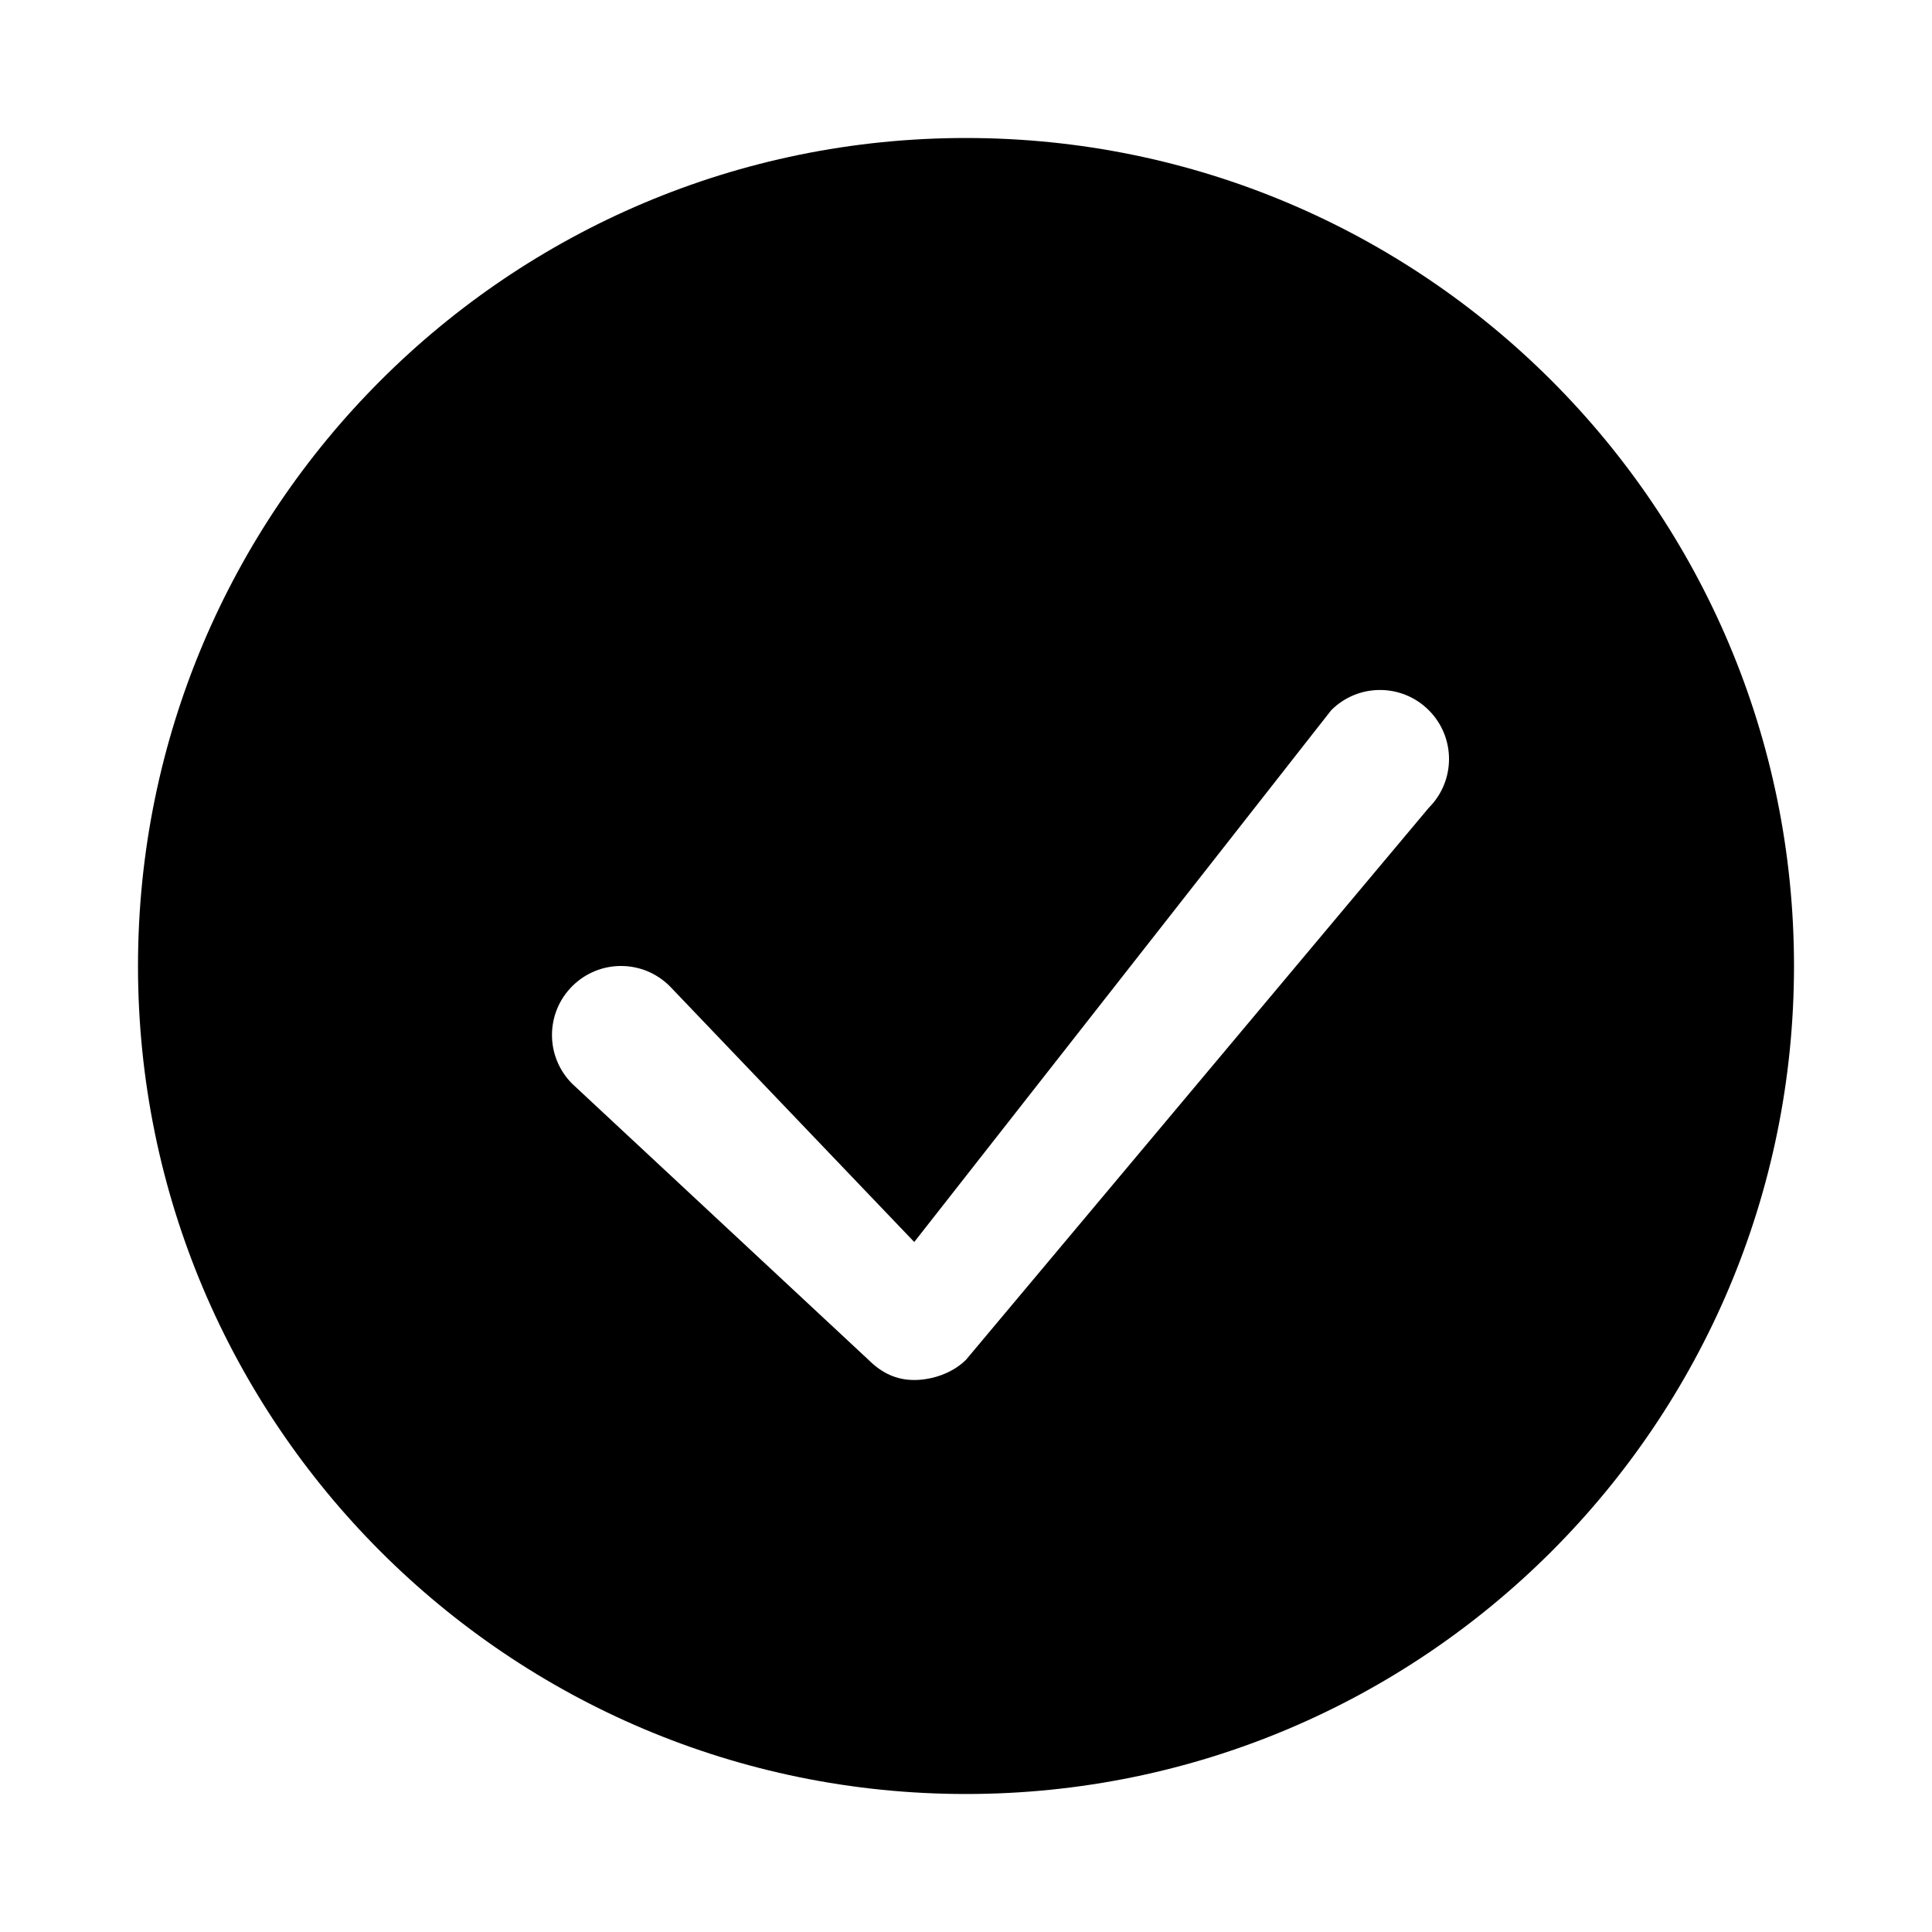
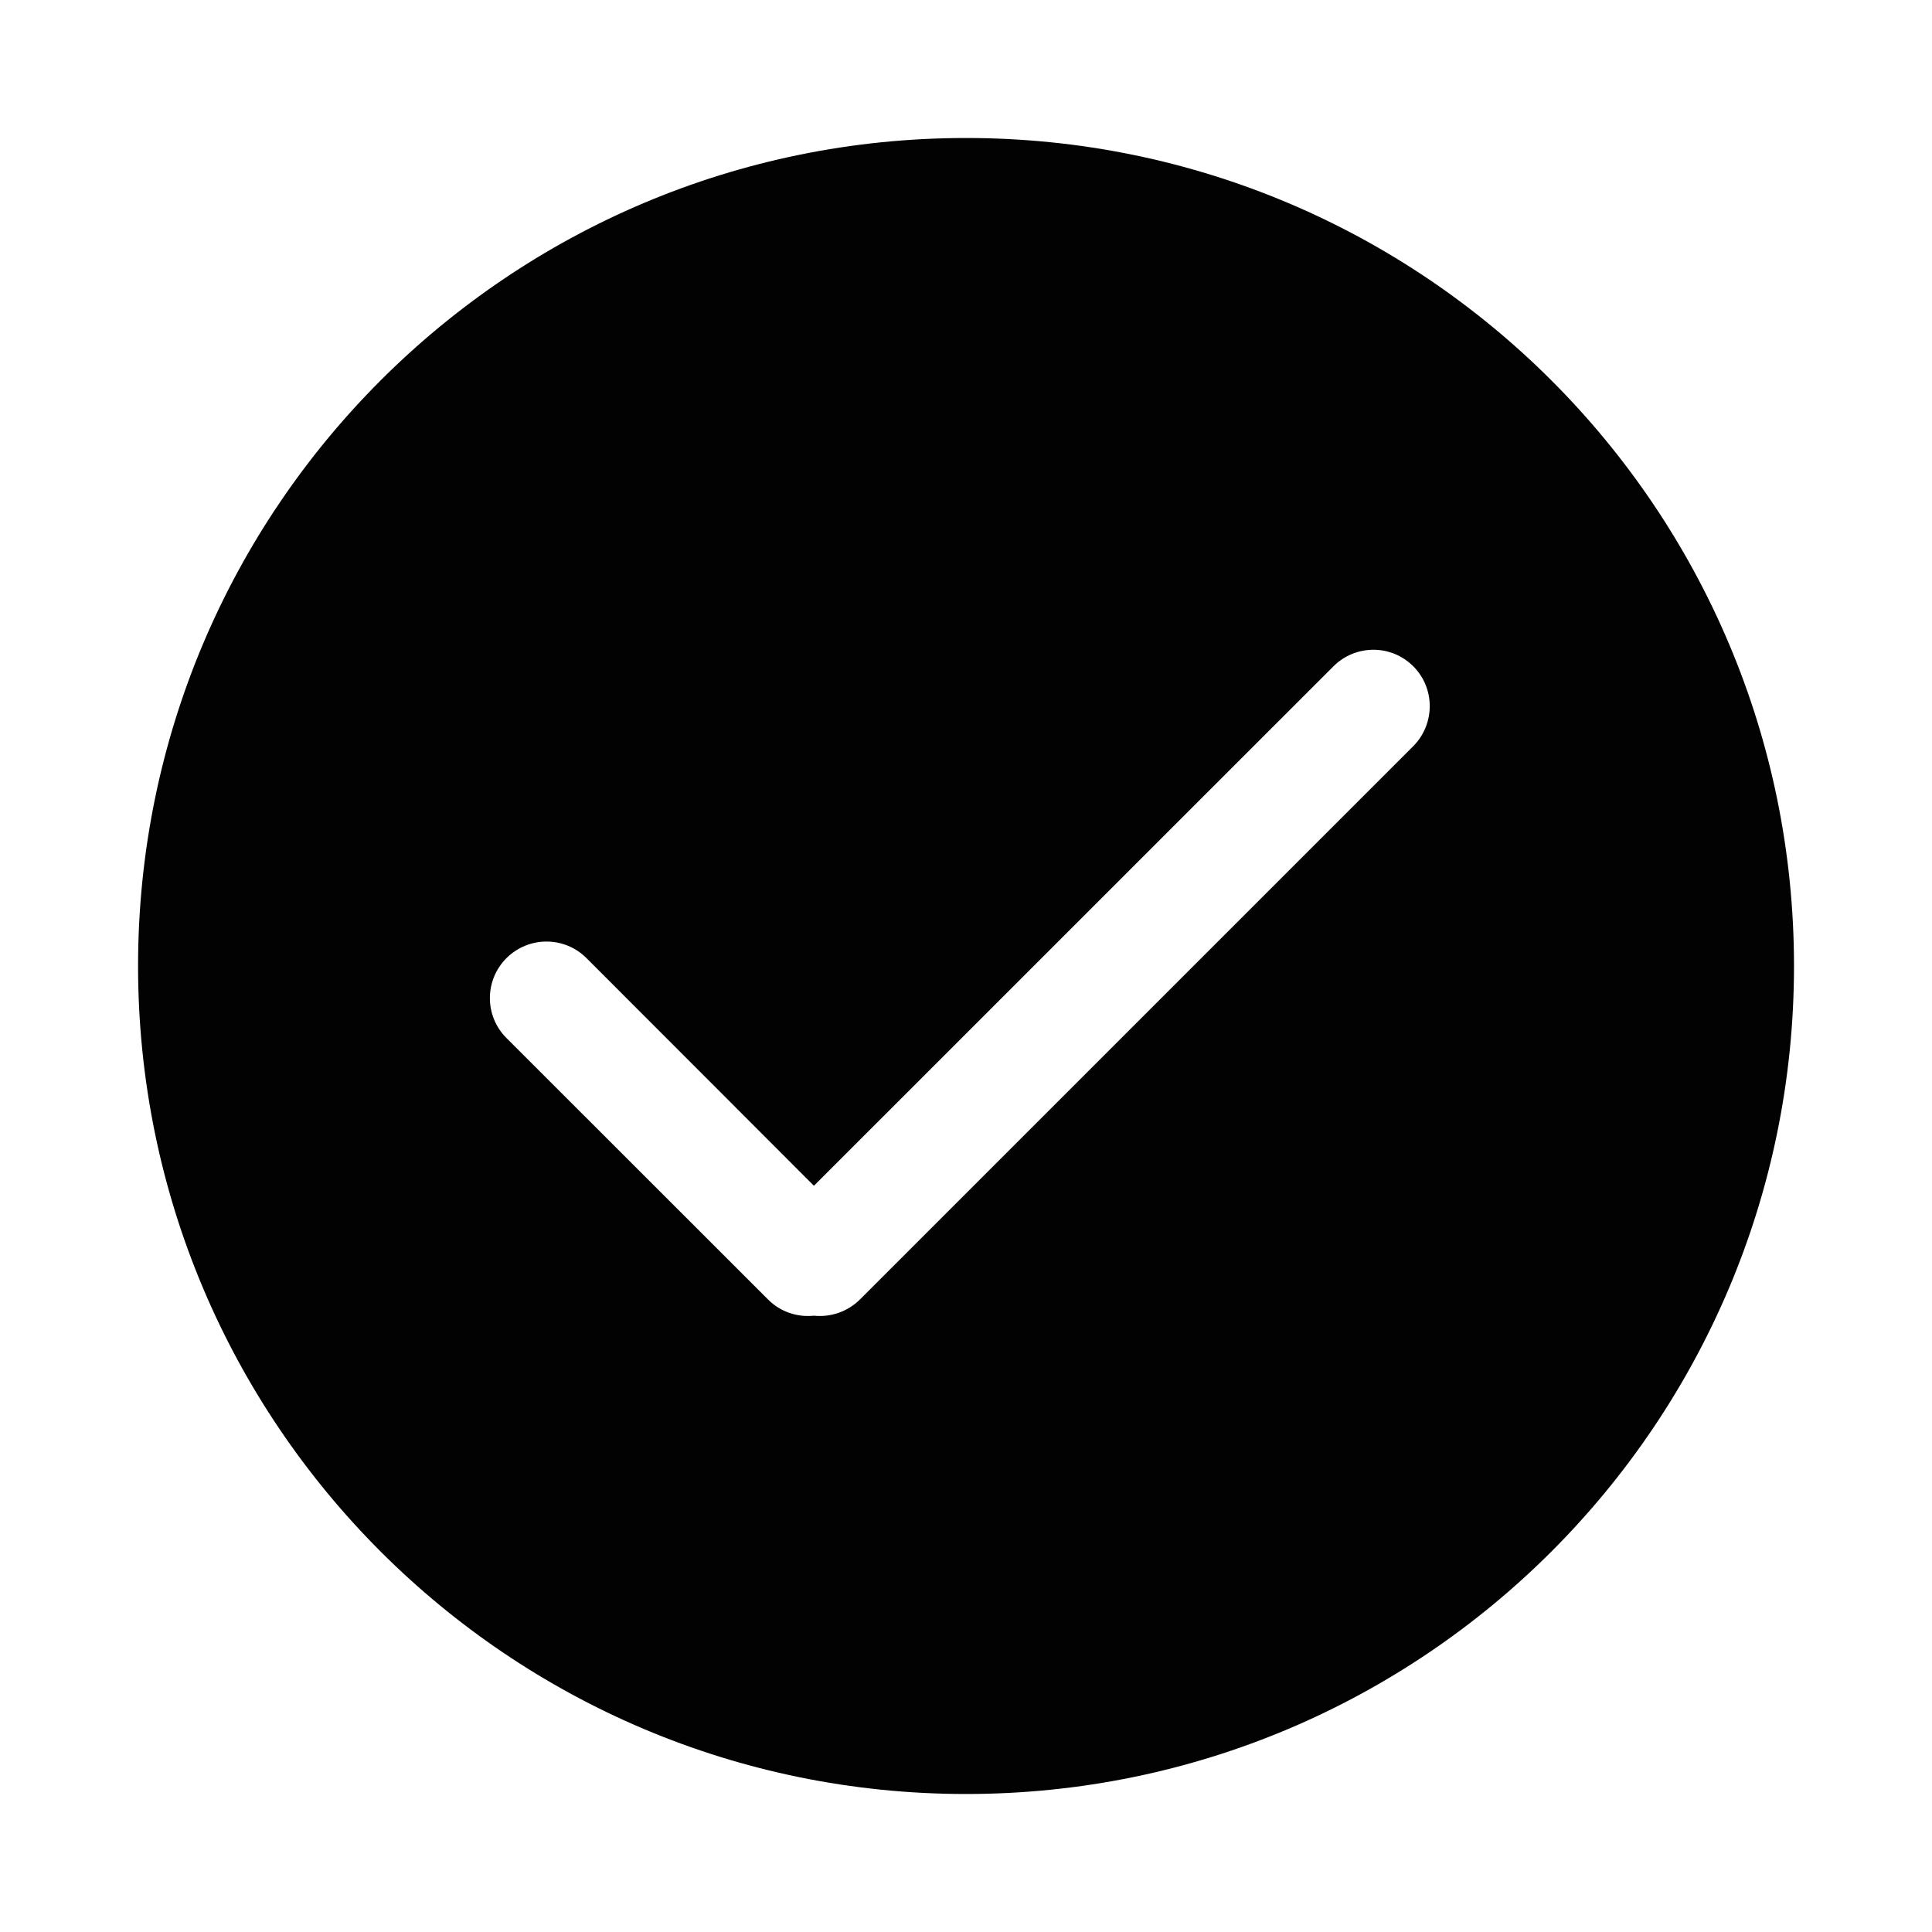
<svg xmlns="http://www.w3.org/2000/svg" width="28px" height="28px" viewBox="0 0 28 28" version="1.1">
  <defs />
  <g id="Web" stroke="none" stroke-width="1" fill="none" fill-rule="evenodd">
-     <g id="check-circle" fill="#000000">
-       <path d="M20.707,11.707 L14,19.707 C13.805,19.902 13.506,20 13.25,20 C12.994,20 12.781,19.902 12.586,19.707 L8.293,15.707 C7.902,15.316 7.902,14.684 8.293,14.293 C8.684,13.902 9.316,13.902 9.707,14.293 L13.25,18 L19.293,10.293 C19.684,9.902 20.316,9.902 20.707,10.293 C21.098,10.684 21.098,11.316 20.707,11.707 M14,2 C7.373,2 2,7.373 2,14 C2,20.627 7.373,26 14,26 C20.627,26 26,20.627 26,14 C26,7.373 20.627,2 14,2" id="Page-1" />
+     <g id="check-circle" fill="#010201">
+       <path d="M20.48,10.816 L12.466,18.83 C12.283,19.013 12.034,19.093 11.796,19.068 C11.559,19.093 11.312,19.015 11.132,18.834 L7.338,15.042 C7.021,14.723 7.019,14.208 7.34,13.886 C7.662,13.566 8.178,13.566 8.498,13.884 L11.796,17.185 L19.323,9.659 C19.643,9.338 20.16,9.335 20.482,9.656 C20.802,9.976 20.8,10.495 20.48,10.816 M14.001,2 C7.372,2 2.001,7.372 2.001,14 C2.001,20.627 7.372,26 14.001,26 C20.628,26 26,20.627 26,14 C26,7.372 20.628,2 14.001,2" id="Fill-1" />
    </g>
  </g>
</svg>
